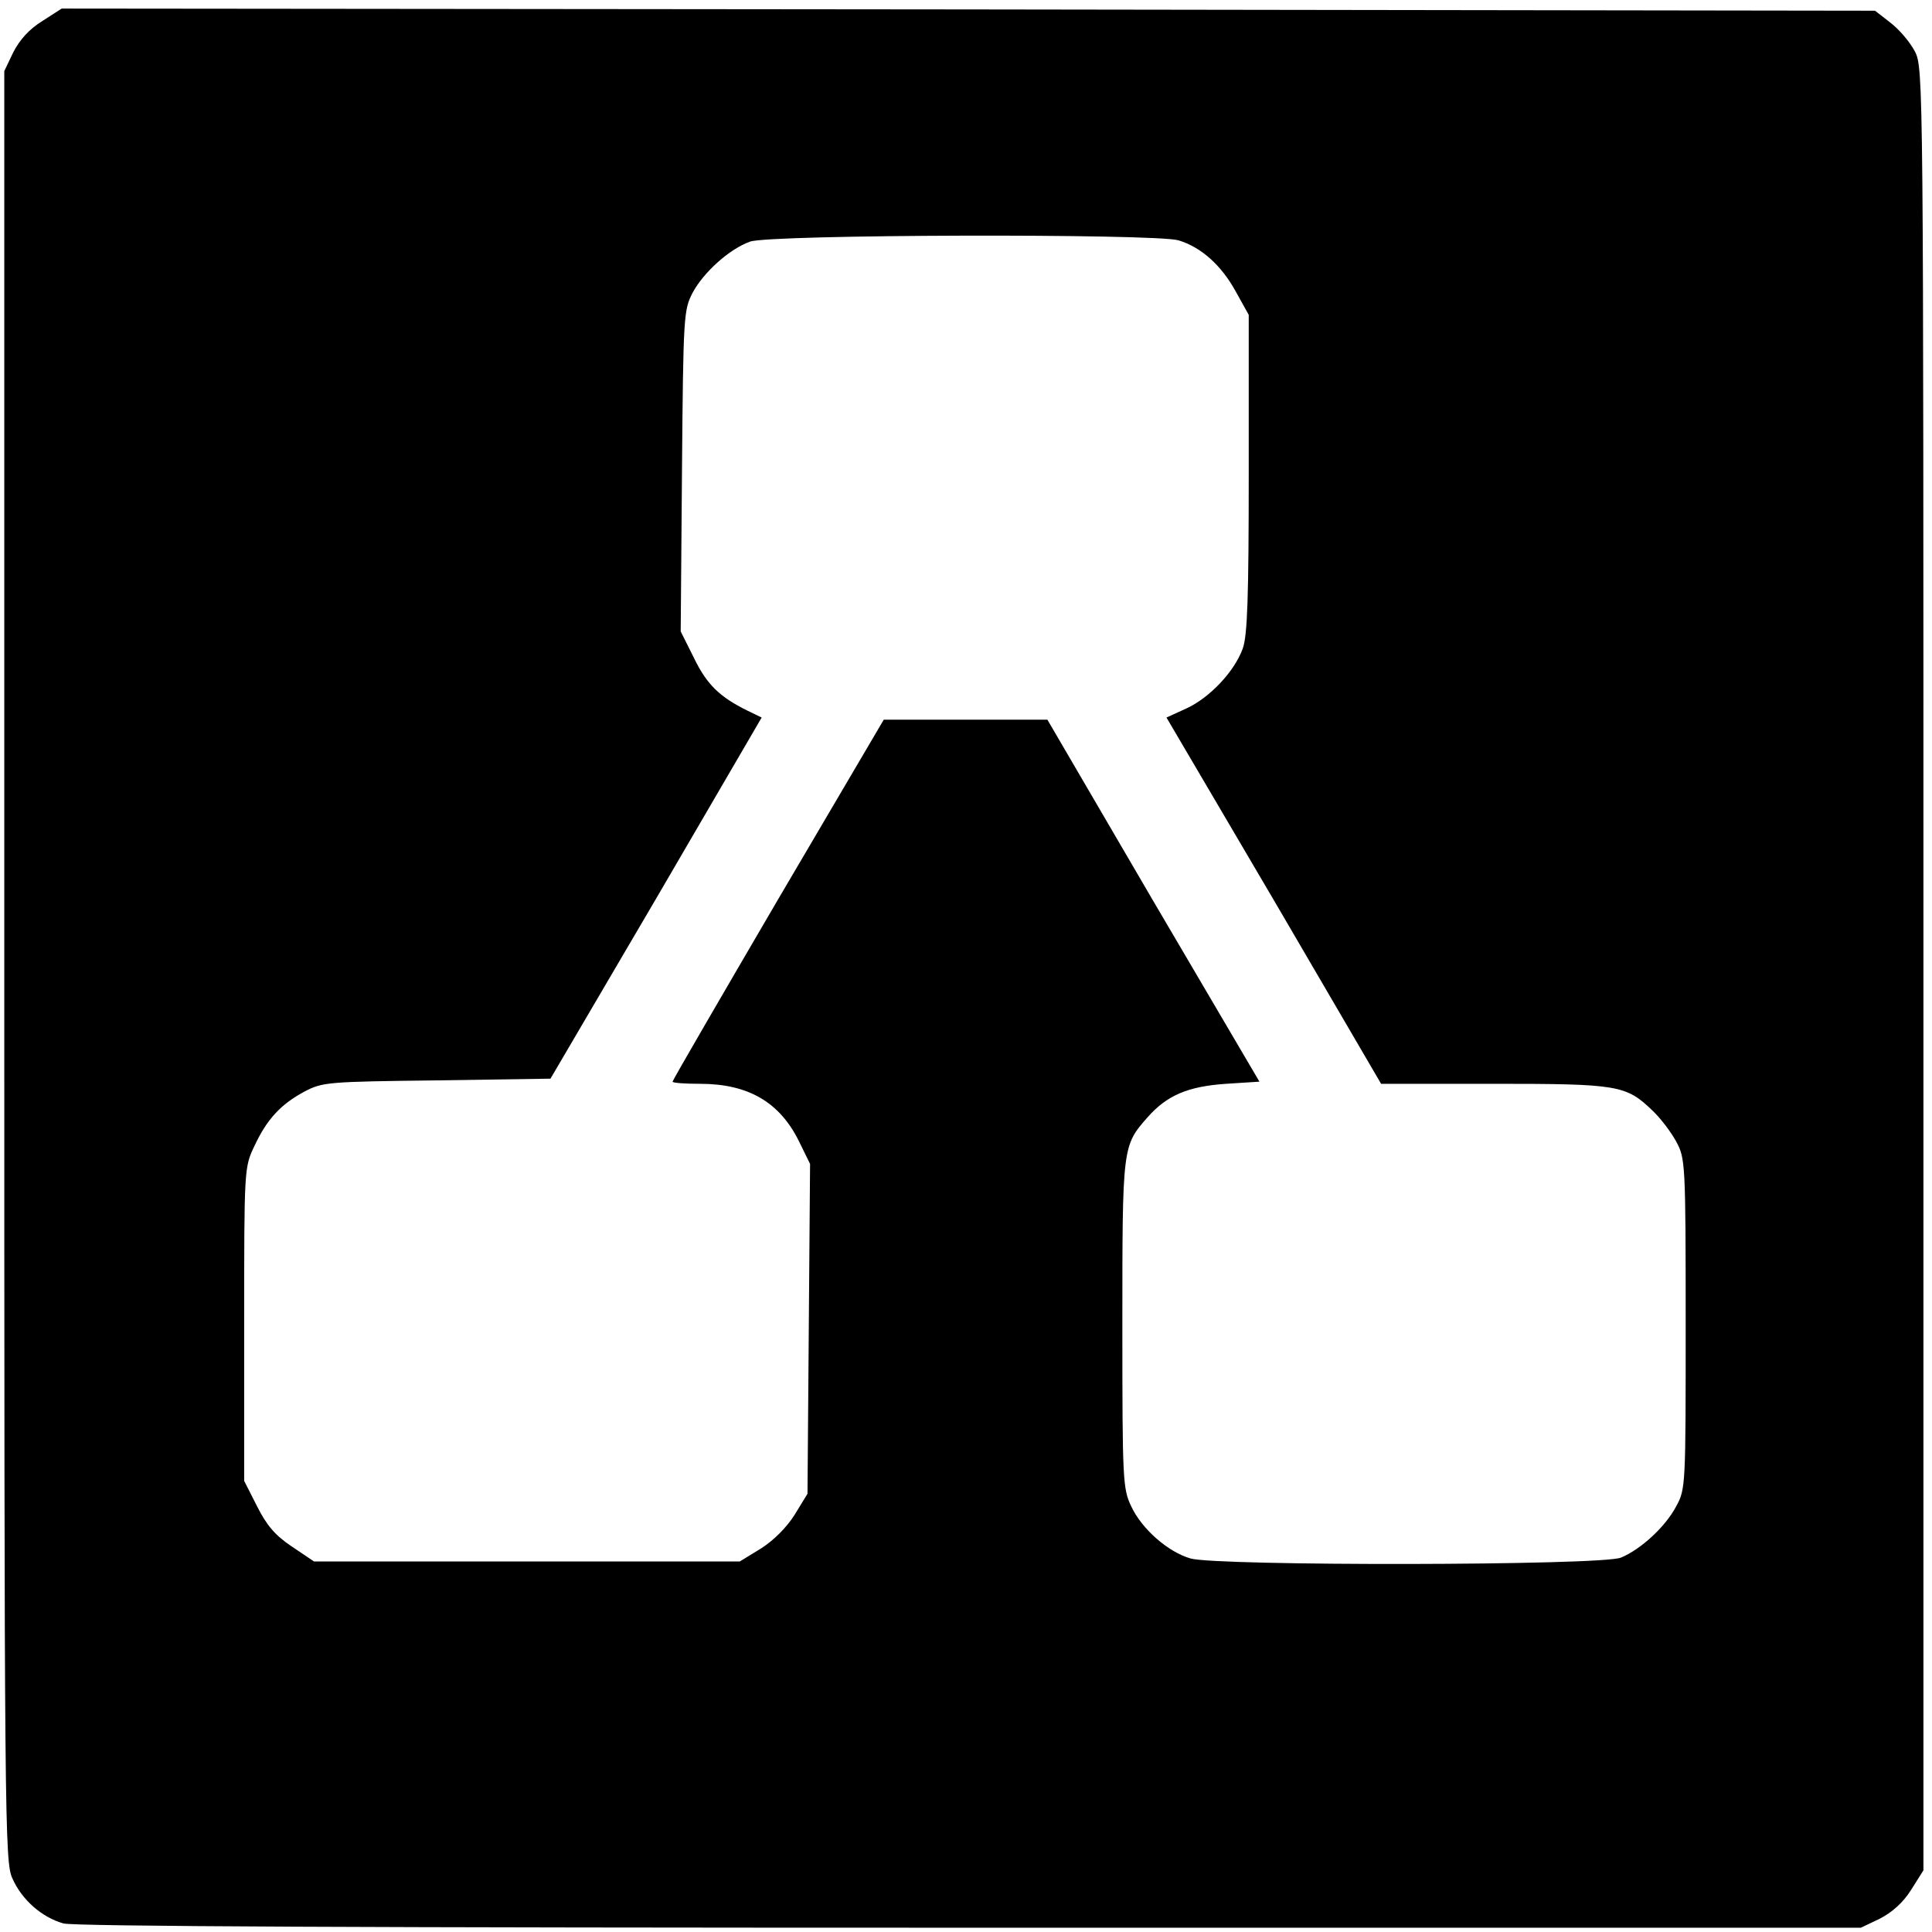
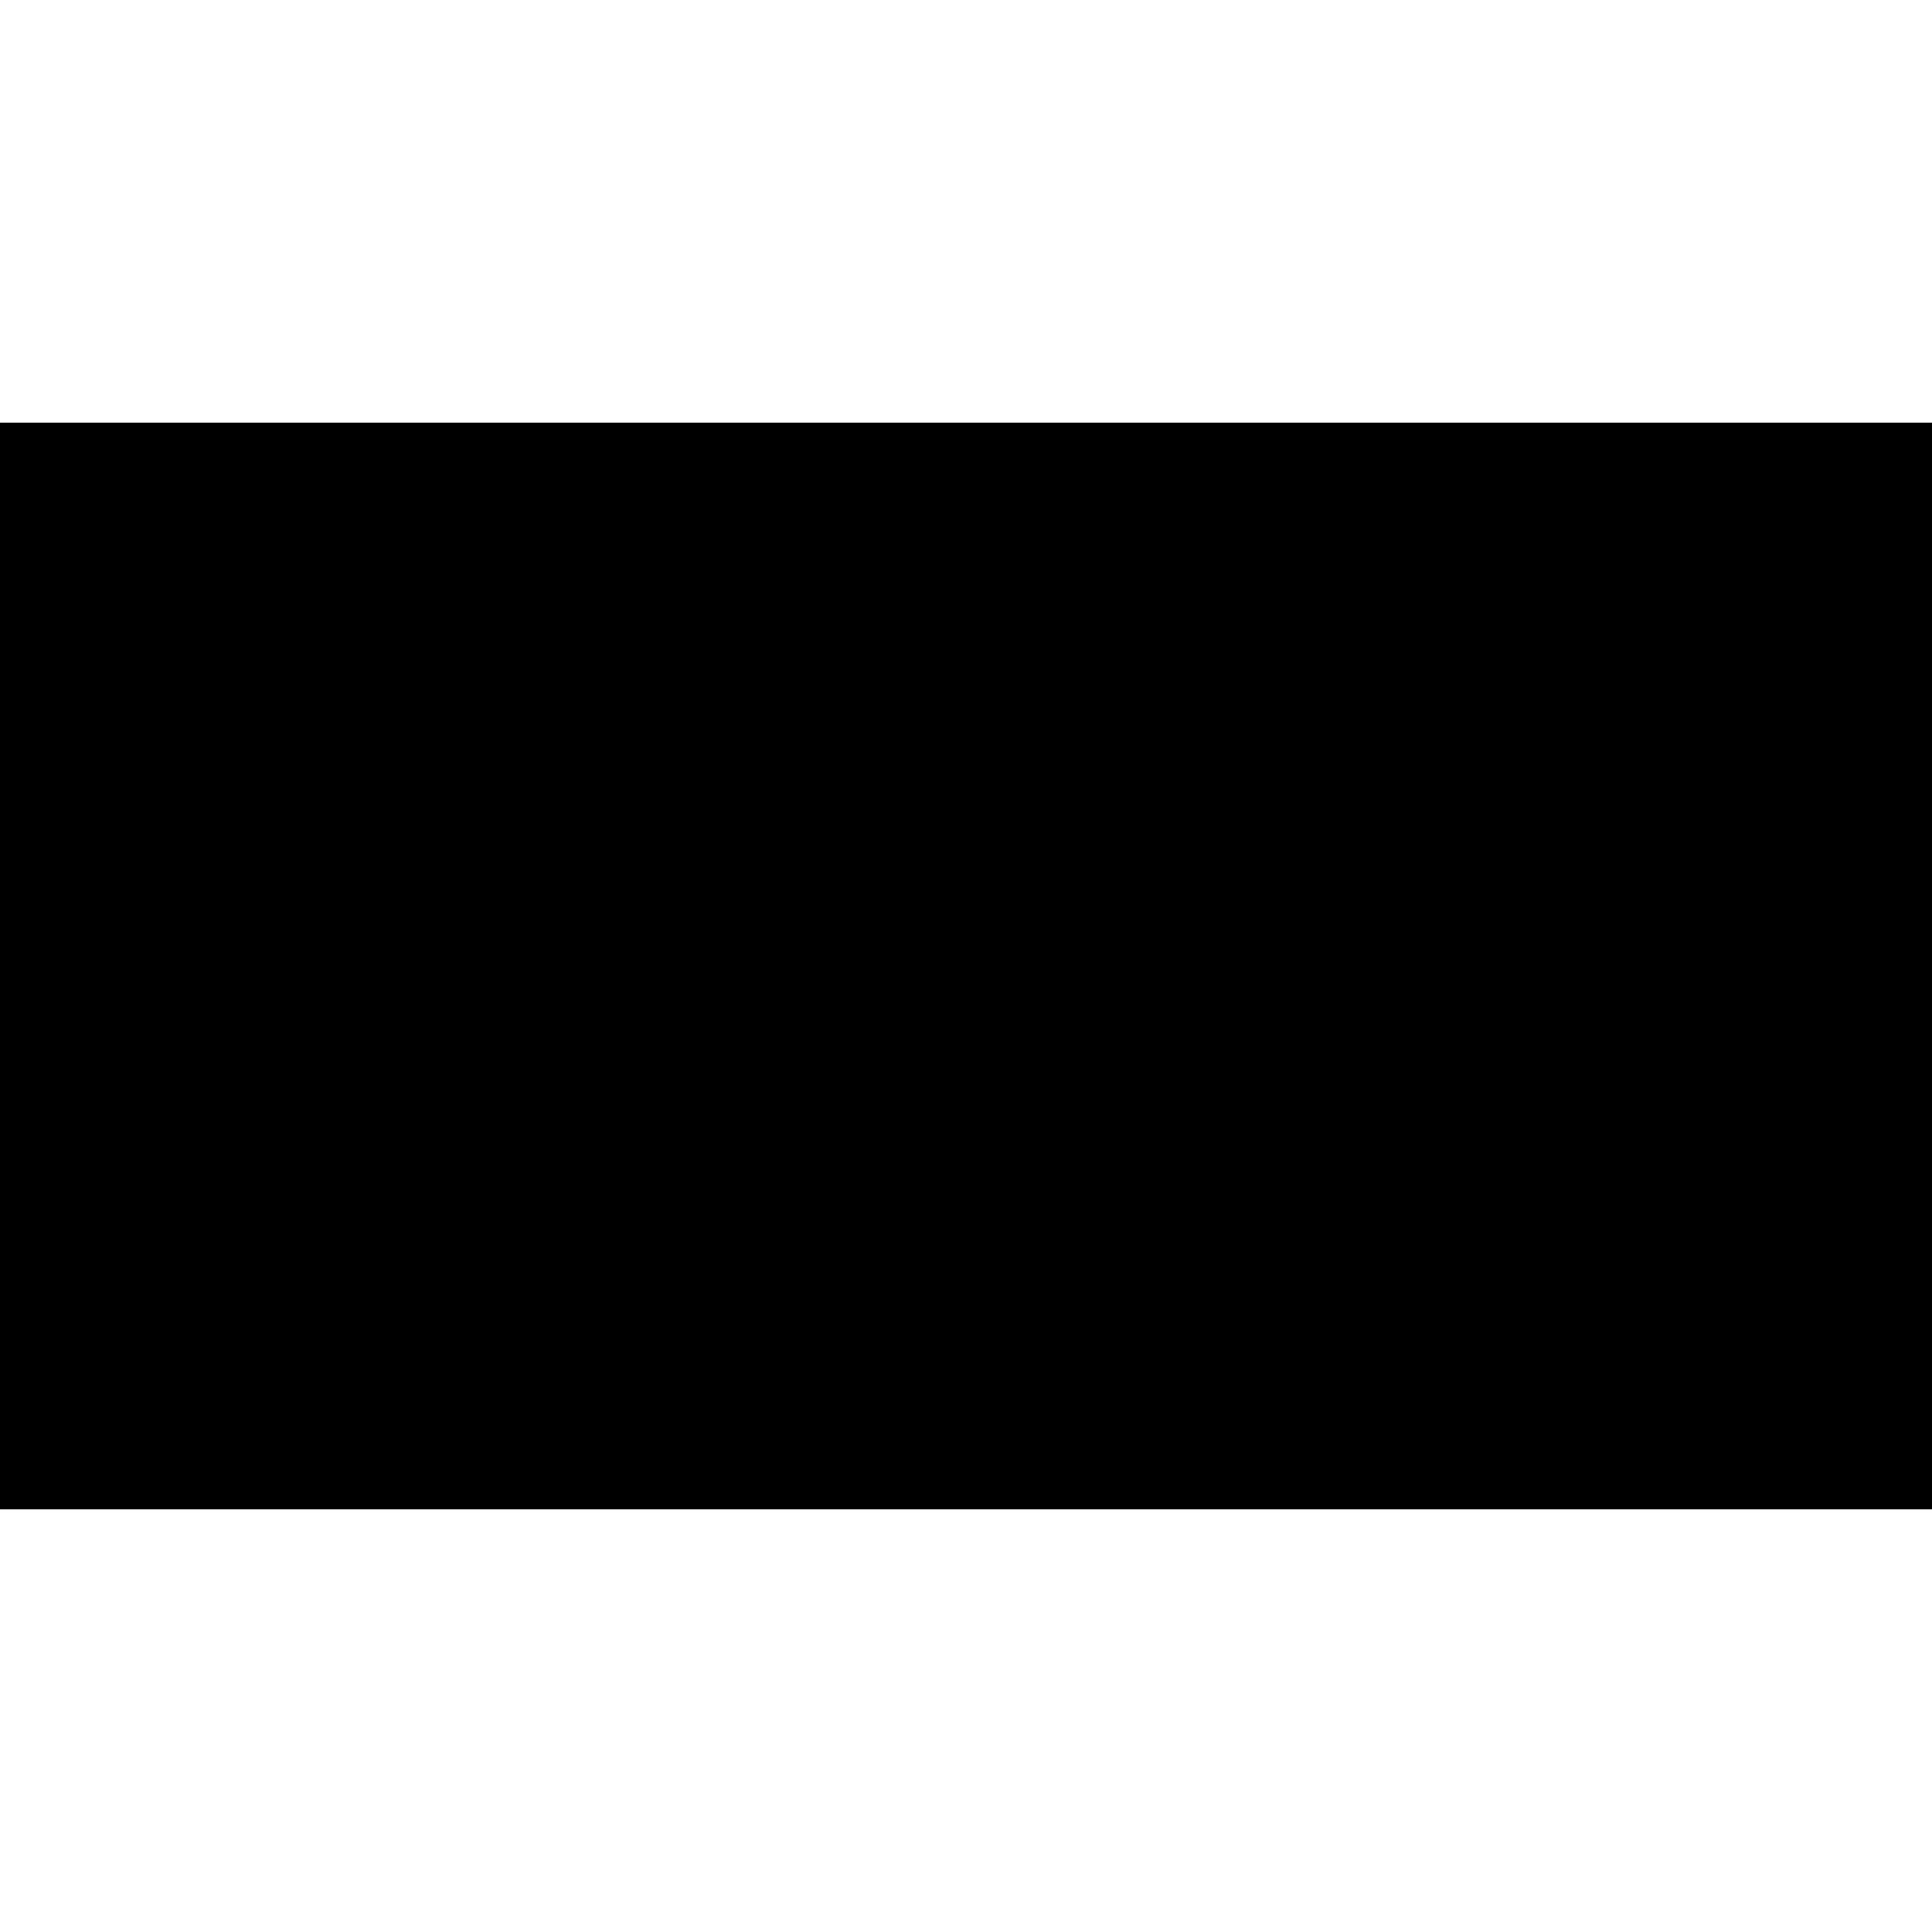
- <svg xmlns="http://www.w3.org/2000/svg" version="1.0" width="451pt" height="451pt" viewBox="0 0 451 451" preserveAspectRatio="xMidYMid meet">
-   <g transform="translate(0,451) scale(0.1,-0.1)" fill="#000000" stroke="none">
-     <path d="M99 4461 c-31 -19 -53 -44 -68 -73 l-21 -44 0 -2090 c0 -2005 1 -2091 19 -2129 22 -50 69 -91 119 -105 25 -7 717 -10 2116 -10 l2080 0 44 21 c29 15 54 37 73 67 l29 46 0 2103 c0 2081 0 2104 -20 2143 -11 21 -36 51 -57 67 l-36 28 -2117 3 -2116 2 -45 -29z m2652 -512 c53 -16 100 -58 134 -120 l30 -54 0 -370 c0 -288 -3 -379 -14 -409 -19 -53 -77 -115 -132 -140 l-46 -21 251 -427 250 -428 264 0 c290 0 308 -3 370 -63 19 -18 43 -50 55 -72 21 -39 22 -49 22 -425 0 -377 0 -386 -22 -426 -25 -48 -83 -101 -129 -120 -44 -19 -945 -20 -1005 -2 -52 15 -113 68 -138 121 -20 42 -21 58 -21 425 0 417 0 417 59 484 45 51 94 72 183 78 l78 5 -248 422 -247 423 -191 0 -191 0 -247 -420 c-135 -231 -246 -422 -246 -425 0 -3 29 -5 64 -5 113 0 186 -43 231 -134 l26 -53 -3 -385 -3 -385 -30 -49 c-19 -30 -49 -60 -79 -79 l-49 -30 -497 0 -497 0 -52 35 c-39 26 -59 50 -81 94 l-30 59 0 366 c0 363 0 366 24 416 29 62 61 97 117 127 42 22 54 23 309 26 l265 4 247 421 246 422 -33 16 c-65 32 -95 61 -125 123 l-31 62 3 375 c3 365 4 375 25 416 26 48 86 102 134 119 47 17 945 19 1000 3z" />
+ <svg xmlns="http://www.w3.org/2000/svg" version="1.0" width="1600pt" height="1600pt" viewBox="0 0 1600 1600" preserveAspectRatio="xMidYMid meet">
+   <g transform="translate(0,1600) scale(0.1,-0.1)" fill="#000000" stroke="none">
+     <path d="M0 8000 l0 -4500 8000 0 8000 0 0 4500 0 4500 -8000 0 -8000 0 0 -4500z" />
  </g>
</svg>
